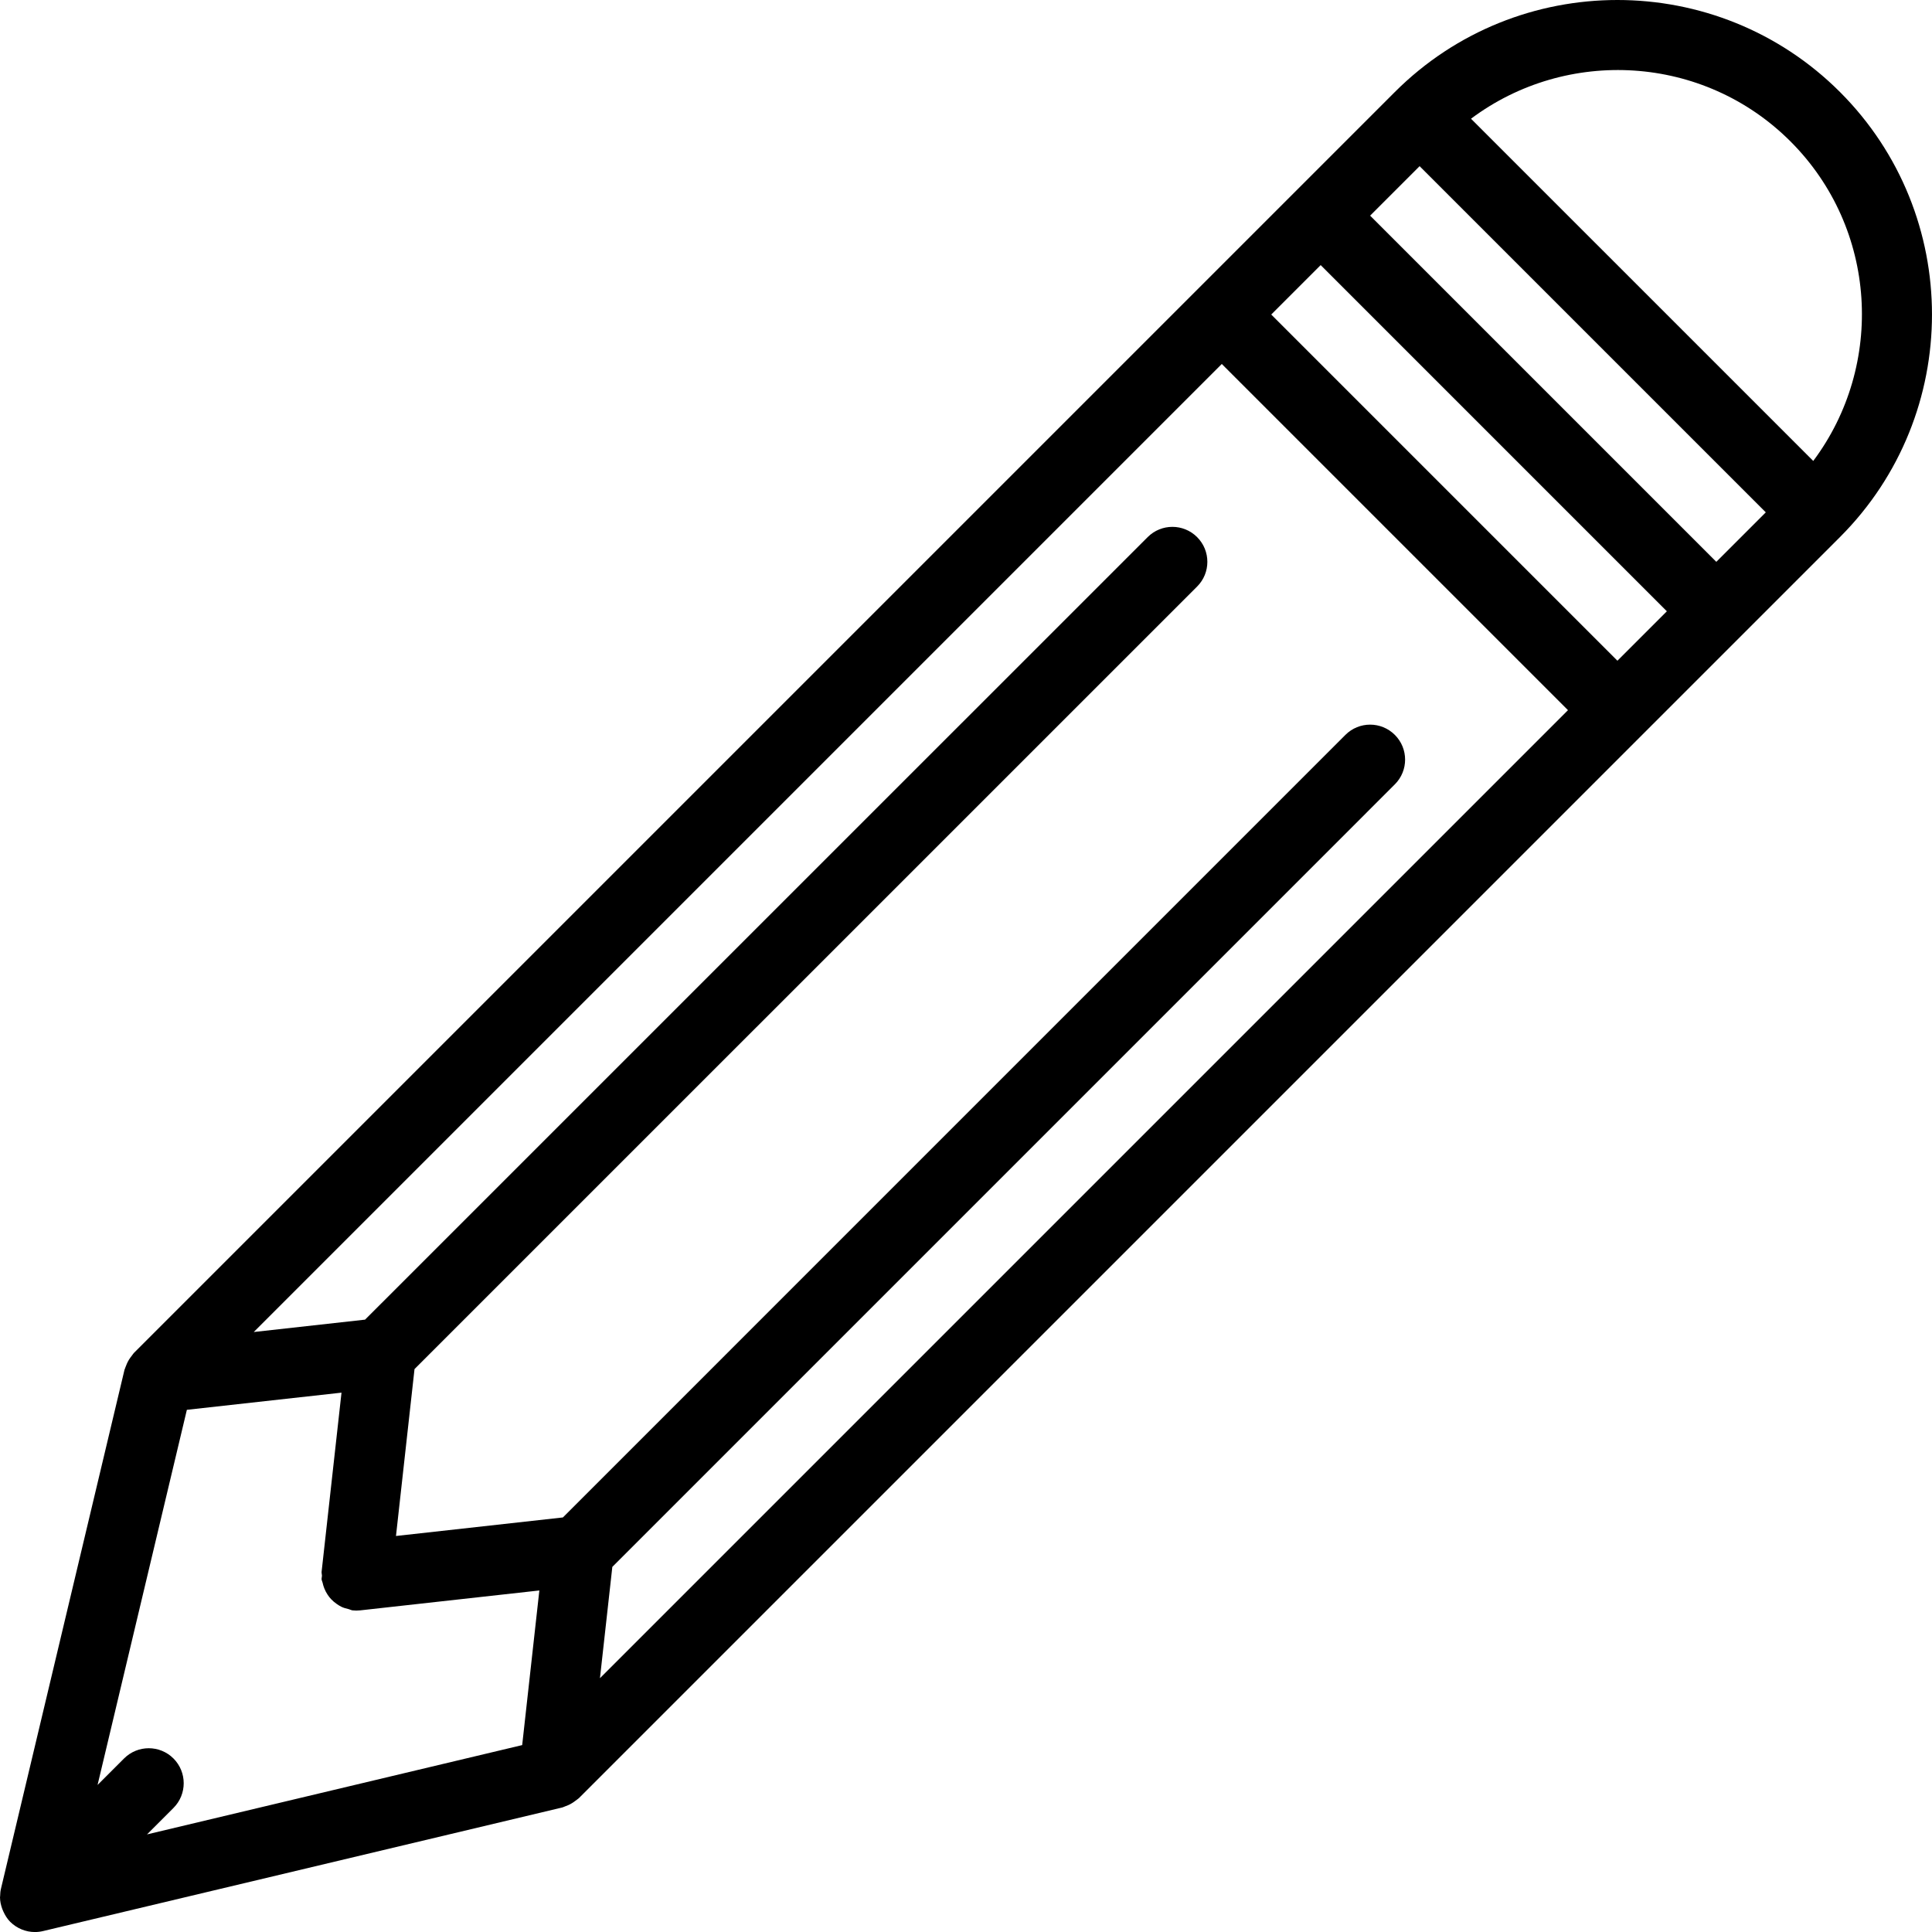
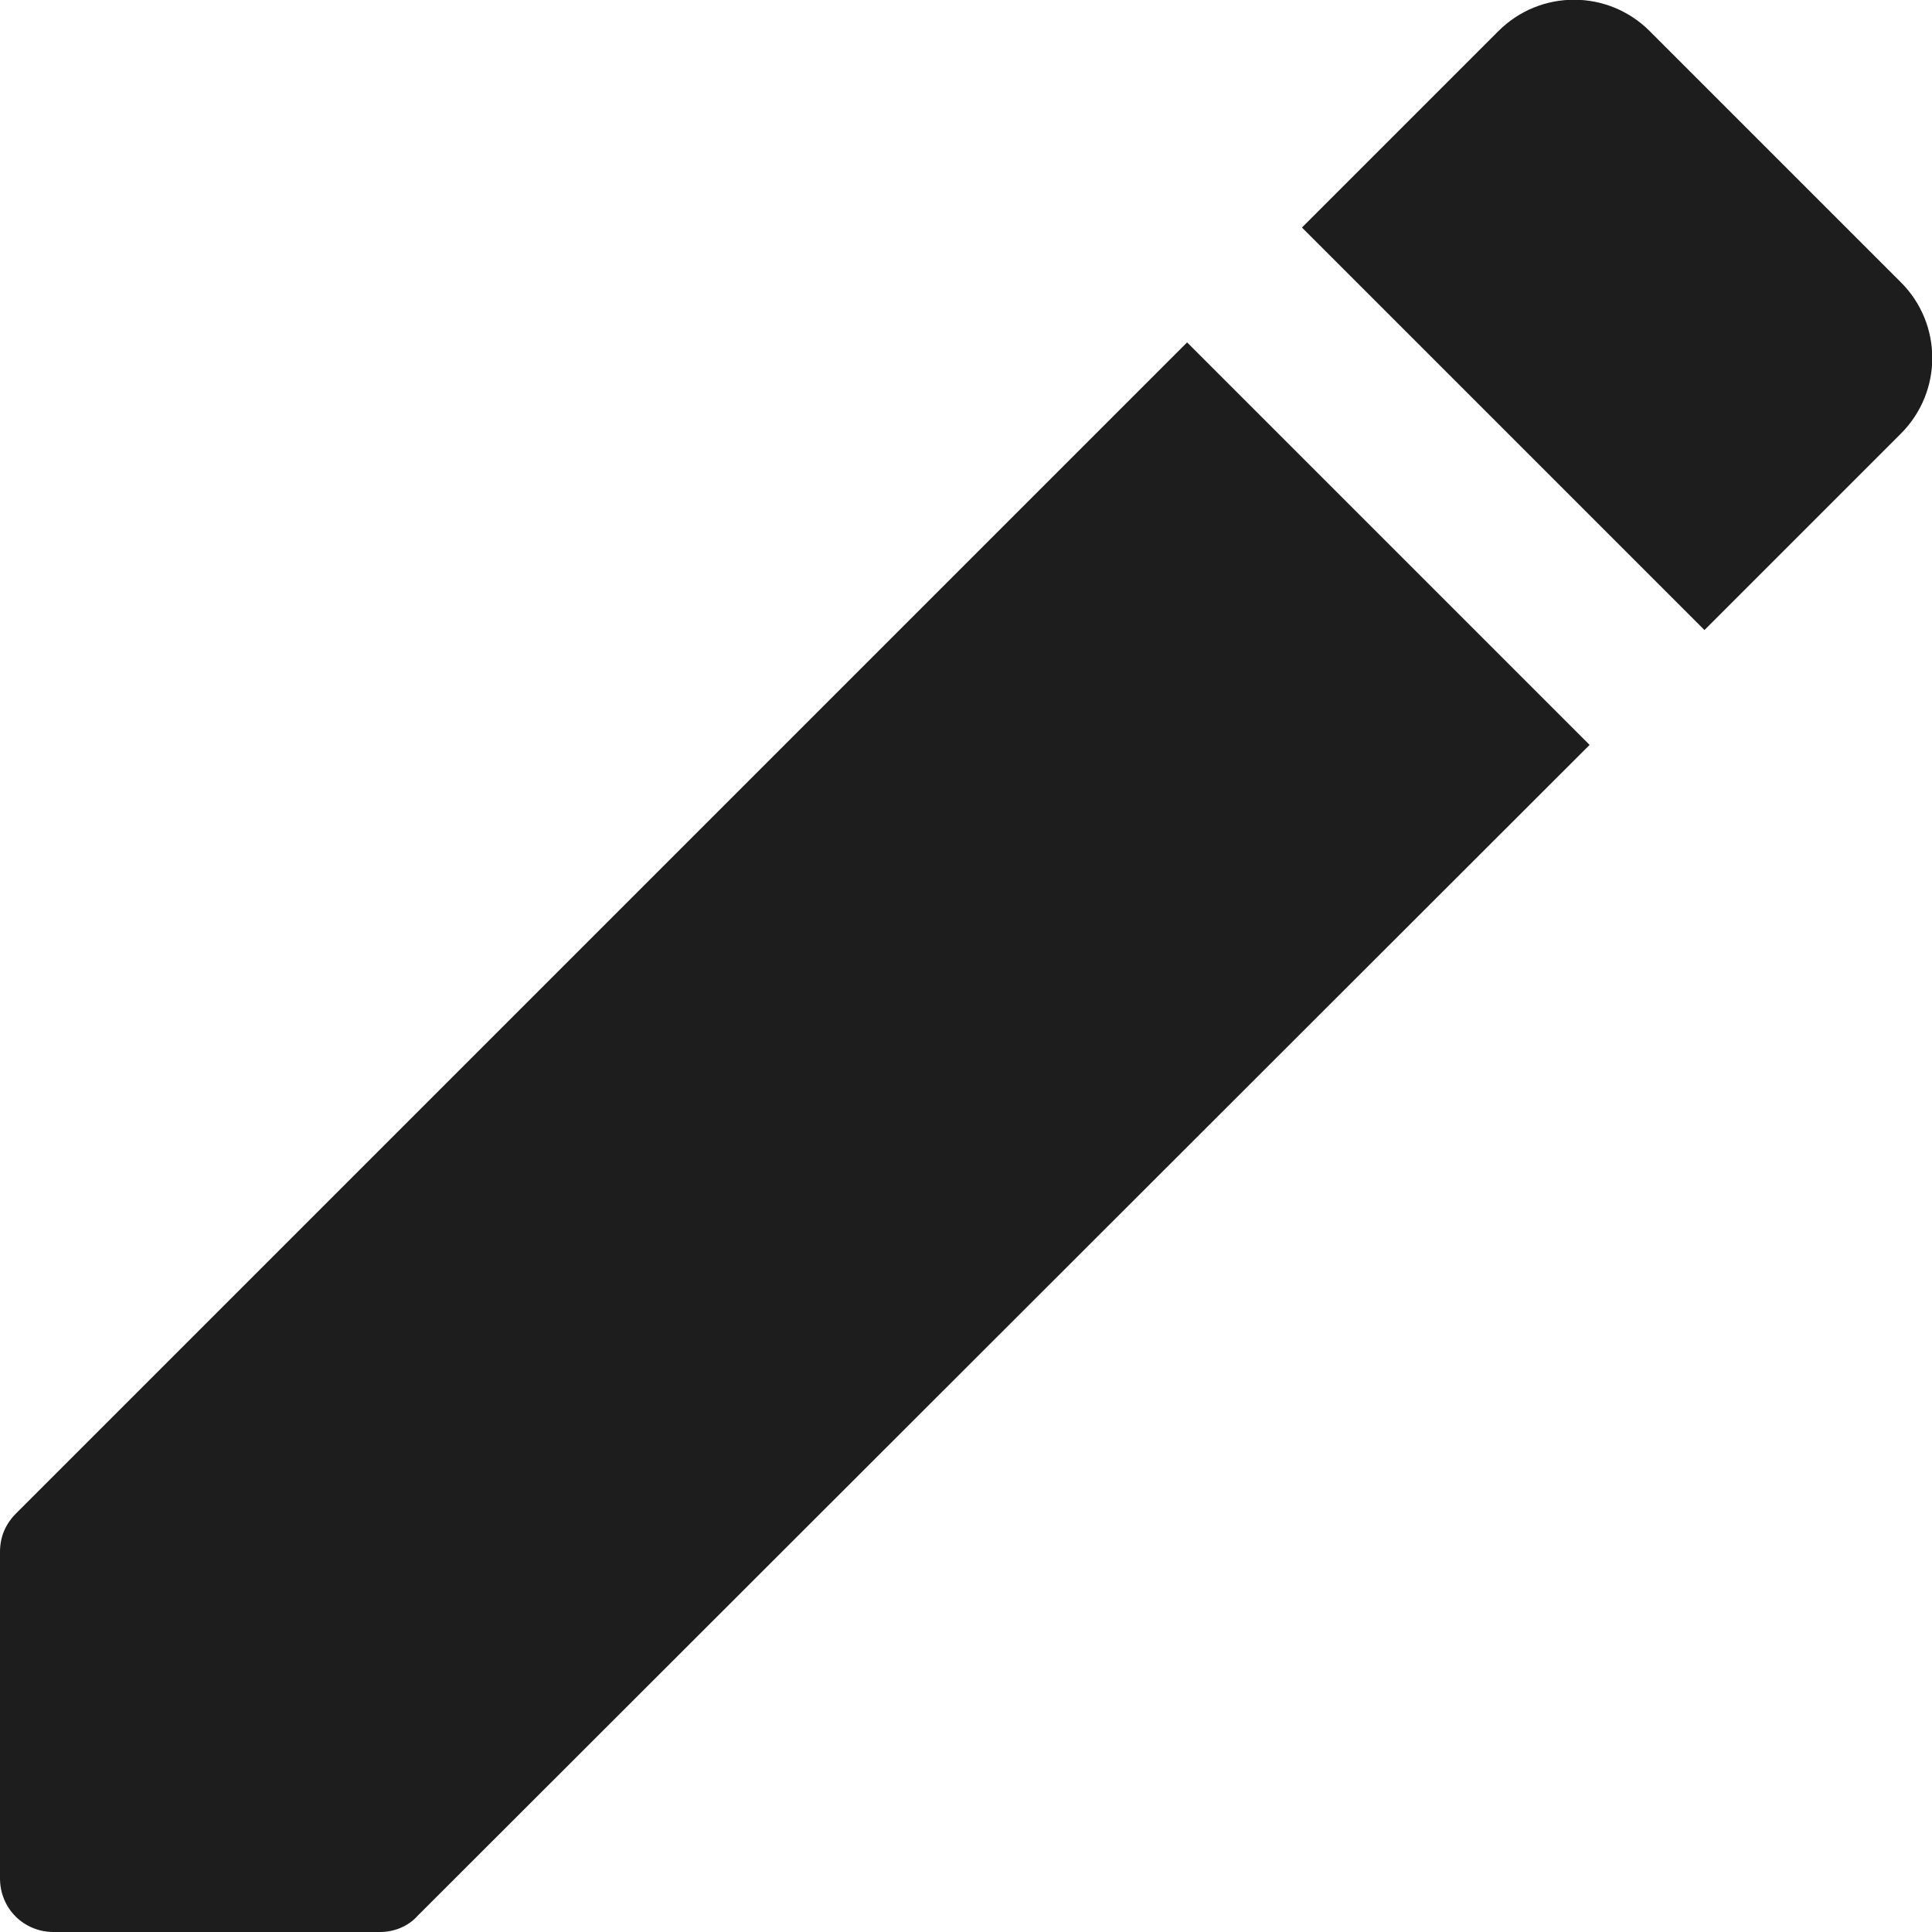
- <svg xmlns="http://www.w3.org/2000/svg" version="1.1" id="Capa_1" x="0px" y="0px" viewBox="0 0 55.25 55.25" style="enable-background:new 0 0 55.25 55.25;" xml:space="preserve">
-   <path d="M52.618,2.631c-3.51-3.508-9.219-3.508-12.729,0L3.827,38.693C3.81,38.71,3.8,38.731,3.785,38.749  c-0.021,0.024-0.039,0.05-0.058,0.076c-0.053,0.074-0.094,0.153-0.125,0.239c-0.009,0.026-0.022,0.049-0.029,0.075  c-0.003,0.01-0.009,0.02-0.012,0.03l-3.535,14.85c-0.016,0.067-0.02,0.135-0.022,0.202C0.004,54.234,0,54.246,0,54.259  c0.001,0.114,0.026,0.225,0.065,0.332c0.009,0.025,0.019,0.047,0.03,0.071c0.049,0.107,0.11,0.21,0.196,0.296  c0.095,0.095,0.207,0.168,0.328,0.218c0.121,0.05,0.25,0.075,0.379,0.075c0.077,0,0.155-0.009,0.231-0.027l14.85-3.535  c0.027-0.006,0.051-0.021,0.077-0.03c0.034-0.011,0.066-0.024,0.099-0.039c0.072-0.033,0.139-0.074,0.201-0.123  c0.024-0.019,0.049-0.033,0.072-0.054c0.008-0.008,0.018-0.012,0.026-0.02l36.063-36.063C56.127,11.85,56.127,6.14,52.618,2.631z   M51.204,4.045c2.488,2.489,2.7,6.397,0.65,9.137l-9.787-9.787C44.808,1.345,48.716,1.557,51.204,4.045z M46.254,18.895l-9.9-9.9  l1.414-1.414l9.9,9.9L46.254,18.895z M4.961,50.288c-0.391-0.391-1.023-0.391-1.414,0L2.79,51.045l2.554-10.728l4.422-0.491  l-0.569,5.122c-0.004,0.038,0.01,0.073,0.01,0.11c0,0.038-0.014,0.072-0.01,0.11c0.004,0.033,0.021,0.06,0.028,0.092  c0.012,0.058,0.029,0.111,0.05,0.165c0.026,0.065,0.057,0.124,0.095,0.181c0.031,0.046,0.062,0.087,0.1,0.127  c0.048,0.051,0.1,0.094,0.157,0.134c0.045,0.031,0.088,0.06,0.138,0.084C9.831,45.982,9.9,46,9.972,46.017  c0.038,0.009,0.069,0.03,0.108,0.035c0.036,0.004,0.072,0.006,0.109,0.006c0,0,0.001,0,0.001,0c0,0,0.001,0,0.001,0h0.001  c0,0,0.001,0,0.001,0c0.036,0,0.073-0.002,0.109-0.006l5.122-0.569l-0.491,4.422L4.204,52.459l0.757-0.757  C5.351,51.312,5.351,50.679,4.961,50.288z M17.511,44.809L39.889,22.43c0.391-0.391,0.391-1.023,0-1.414s-1.023-0.391-1.414,0  L16.097,43.395l-4.773,0.53l0.53-4.773l22.38-22.378c0.391-0.391,0.391-1.023,0-1.414s-1.023-0.391-1.414,0L10.44,37.738  l-3.183,0.354L34.94,10.409l9.9,9.9L17.157,47.992L17.511,44.809z M49.082,16.067l-9.9-9.9l1.415-1.415l9.9,9.9L49.082,16.067z" />
+ <svg xmlns="http://www.w3.org/2000/svg" width="18px" height="18px" viewBox="0 0 18 18" version="1.1">
+   <g id="Icons" stroke="none" stroke-width="1" fill="none" fill-rule="evenodd">
+     <g id="Rounded" transform="translate(-579, -2771)">
+       <g id="Image" transform="translate(100, 2626)">
+         <g id="-Round-/-Image-/-edit" transform="translate(476, 142)">
+           <g transform="translate(0, 0)">
+             <polygon id="Path" points="0 0 24 0 24 24 0 24" />
+             <path d="M3,17.46 L3,20.5 C3,20.78 3.22,21 3.5,21 L6.54,21 C6.67,21 6.8,20.95 6.89,20.85 L17.81,9.94 L14.06,6.19 L3.15,17.1 C3.05,17.2 3,17.32 3,17.46 Z M20.71,7.04 C21.1,6.65 21.1,6.02 20.71,5.63 L18.37,3.29 C17.98,2.9 17.35,2.9 16.96,3.29 L15.13,5.12 L18.88,8.87 L20.71,7.04 Z" id="🔹-Icon-Color" fill="#1D1D1D" />
+           </g>
+         </g>
+       </g>
+     </g>
+   </g>
</svg>
